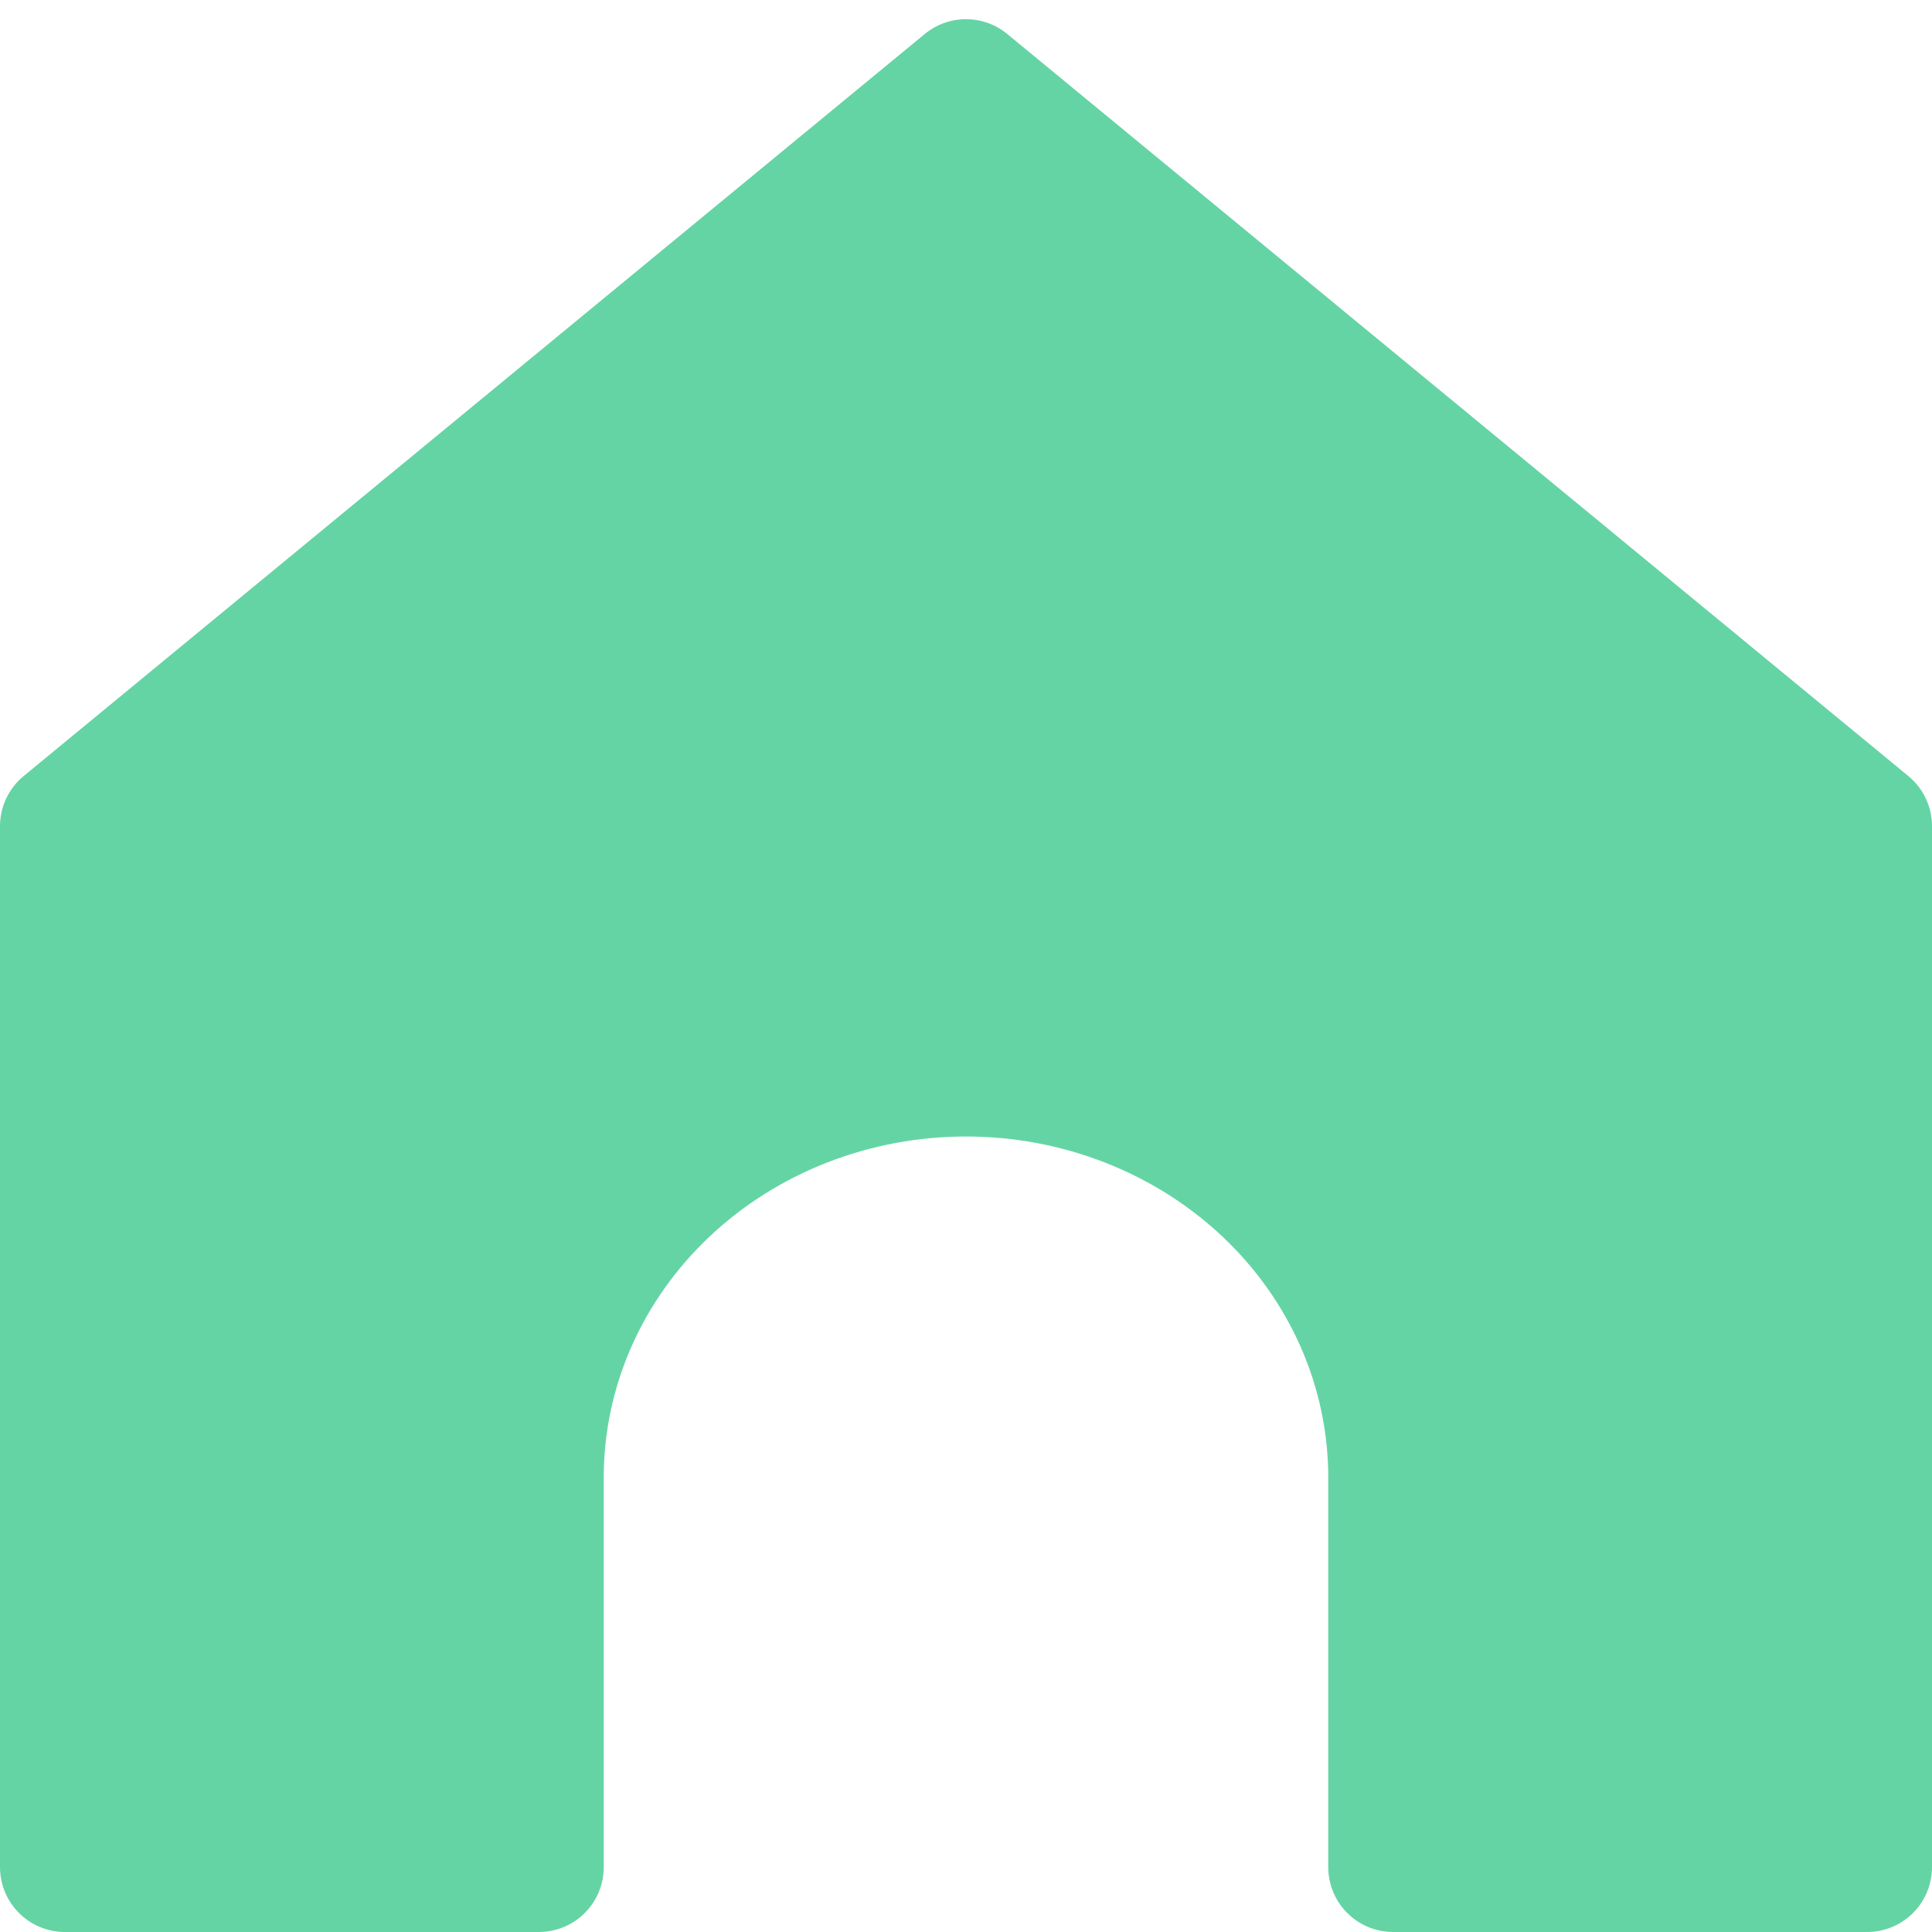
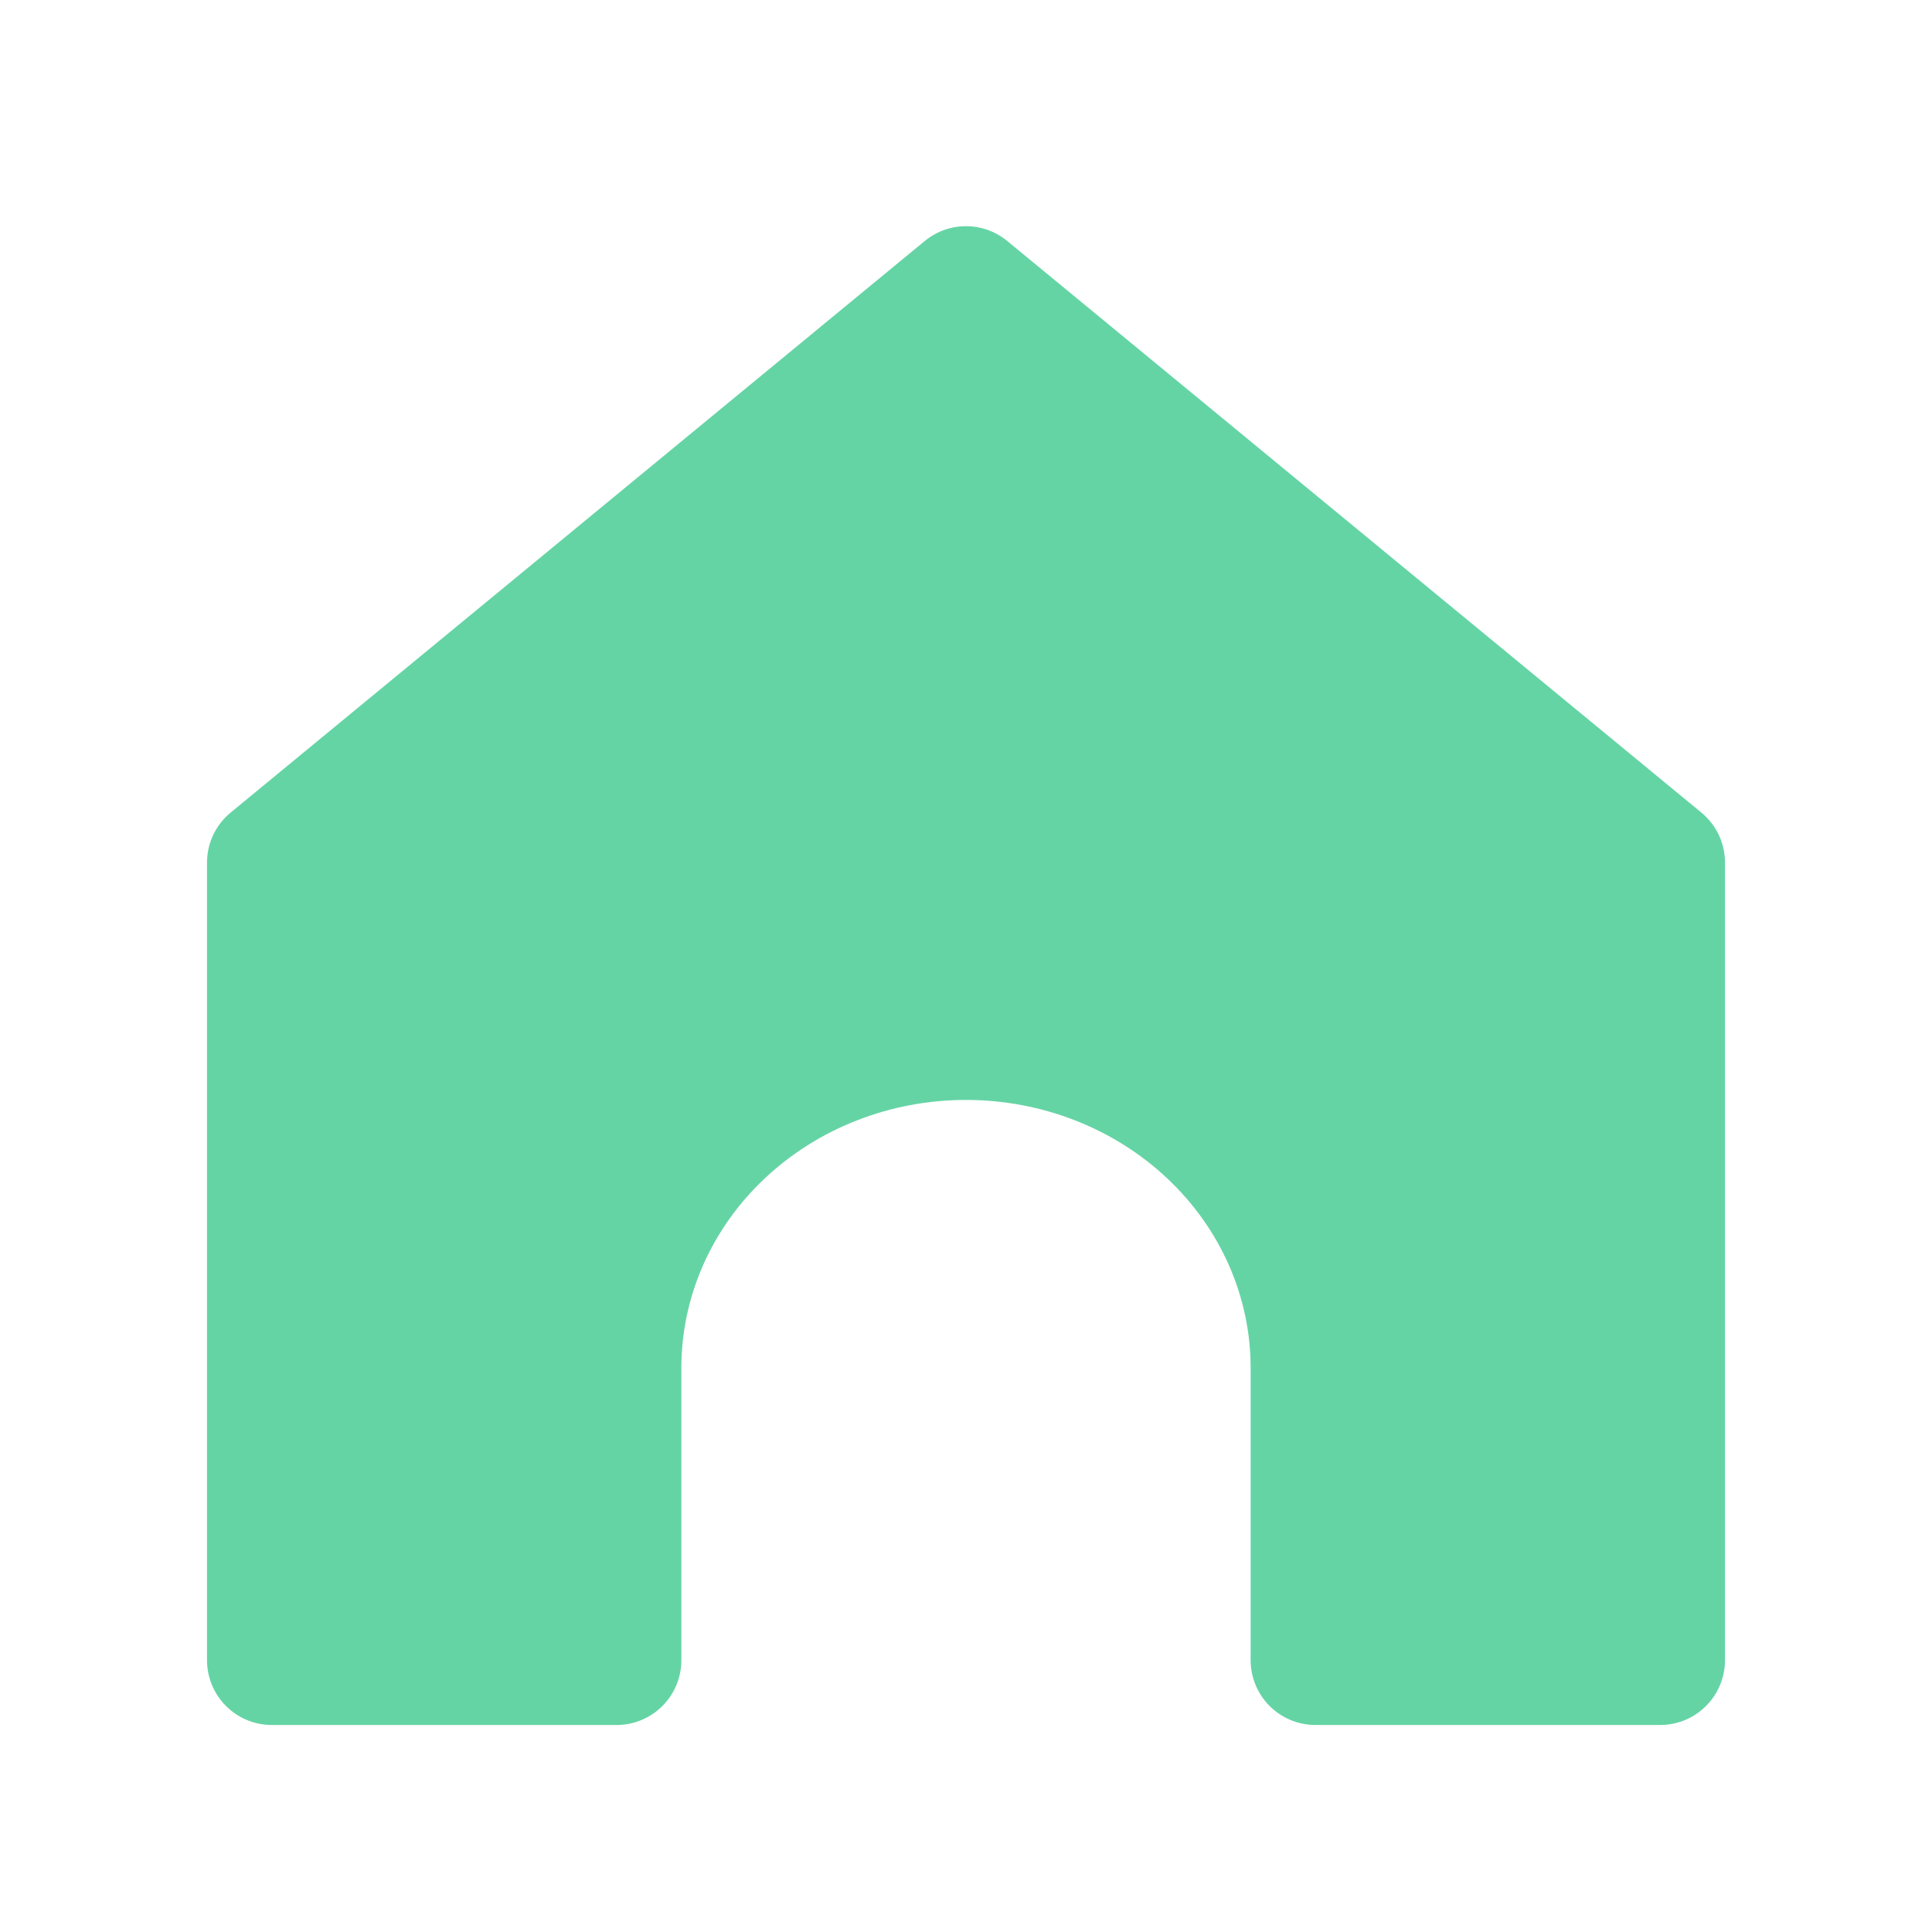
<svg xmlns="http://www.w3.org/2000/svg" width="28" height="28" viewBox="0 0 28 28" fill="none">
-   <path d="M0.94 27.06L0.94 11.973L14 1.218L27.06 11.973L27.06 27.06H20.19V21.412C20.19 19.833 19.523 18.331 18.357 17.233C17.192 16.137 15.624 15.531 14 15.531C12.376 15.531 10.808 16.137 9.643 17.233C8.477 18.331 7.81 19.833 7.81 21.412V27.06H0.94Z" fill="#65D4A5" stroke="#65D4A5" stroke-width="1.88" stroke-linecap="round" stroke-linejoin="round" />
+   <path d="M3.94 24.06L3.94 12.502L14 4.218L24.06 12.502L24.06 24.06H19.065V19.823C19.065 18.526 18.517 17.293 17.561 16.394C16.607 15.496 15.326 15.001 14 15.001C12.674 15.001 11.393 15.496 10.439 16.394C9.483 17.293 8.935 18.526 8.935 19.823V24.06H3.94Z" fill="#65D4A5" stroke="#65D4A5" stroke-width="1.88" stroke-linecap="round" stroke-linejoin="round" />
</svg>
